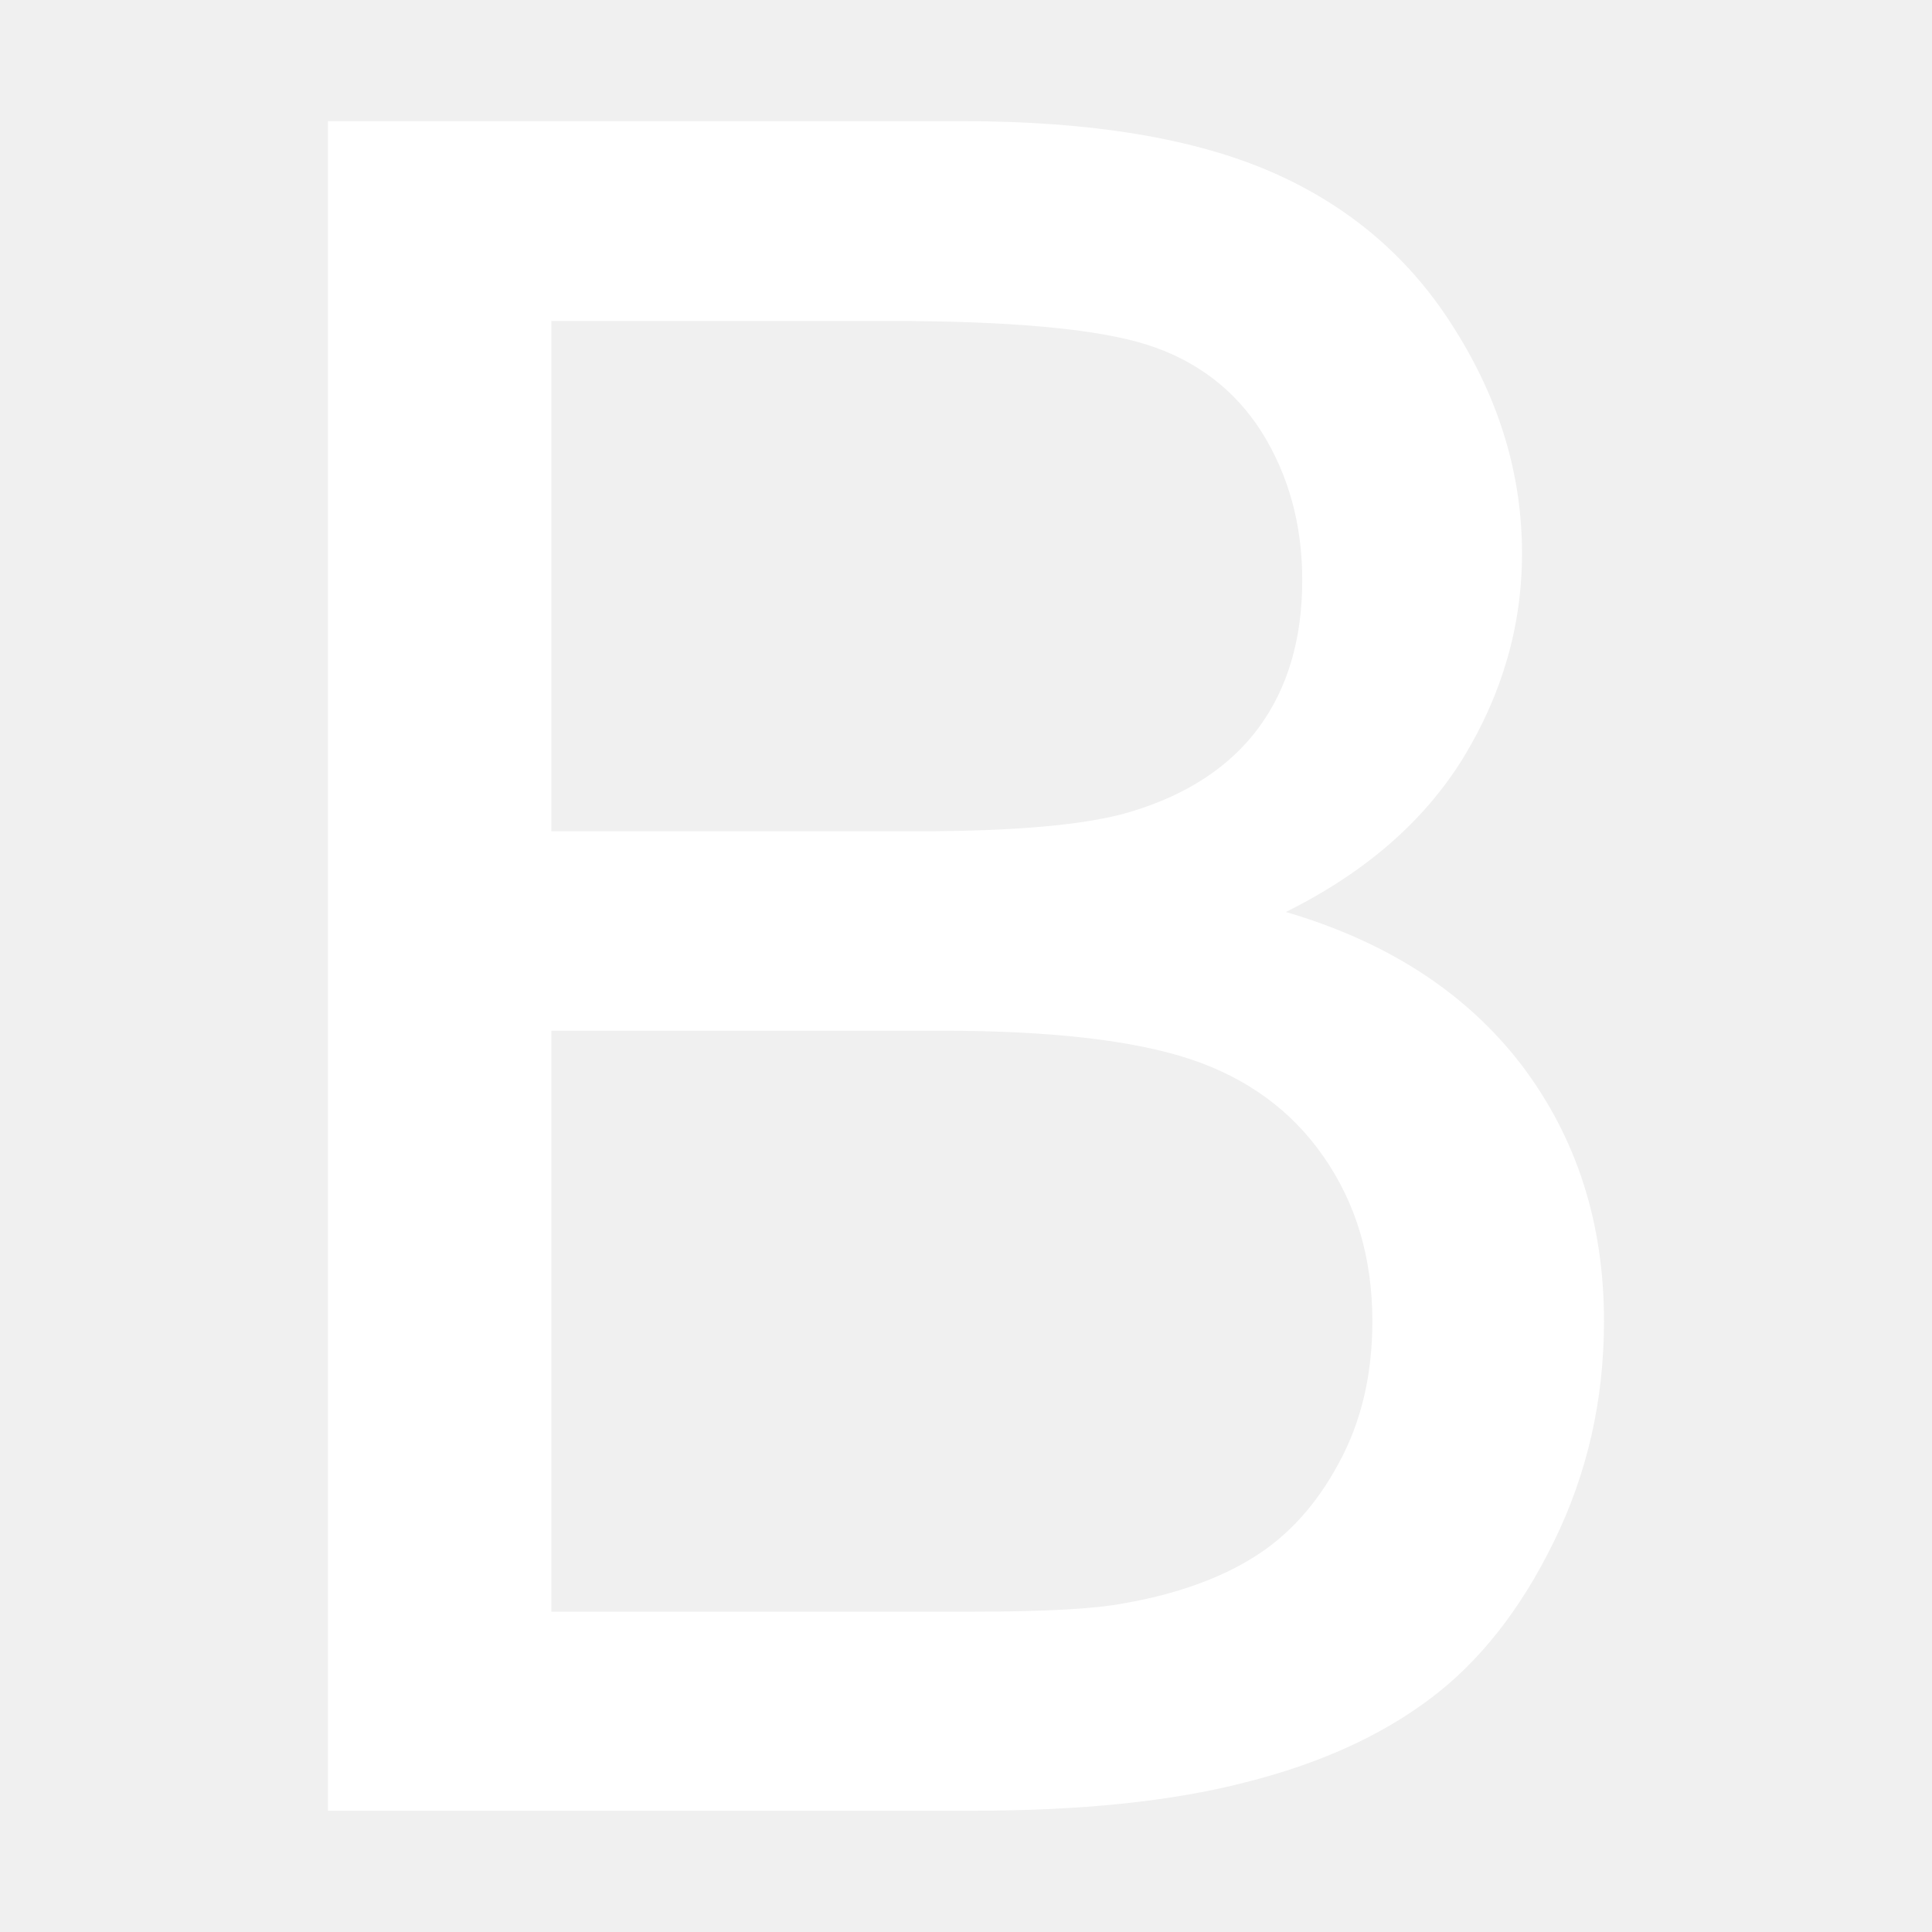
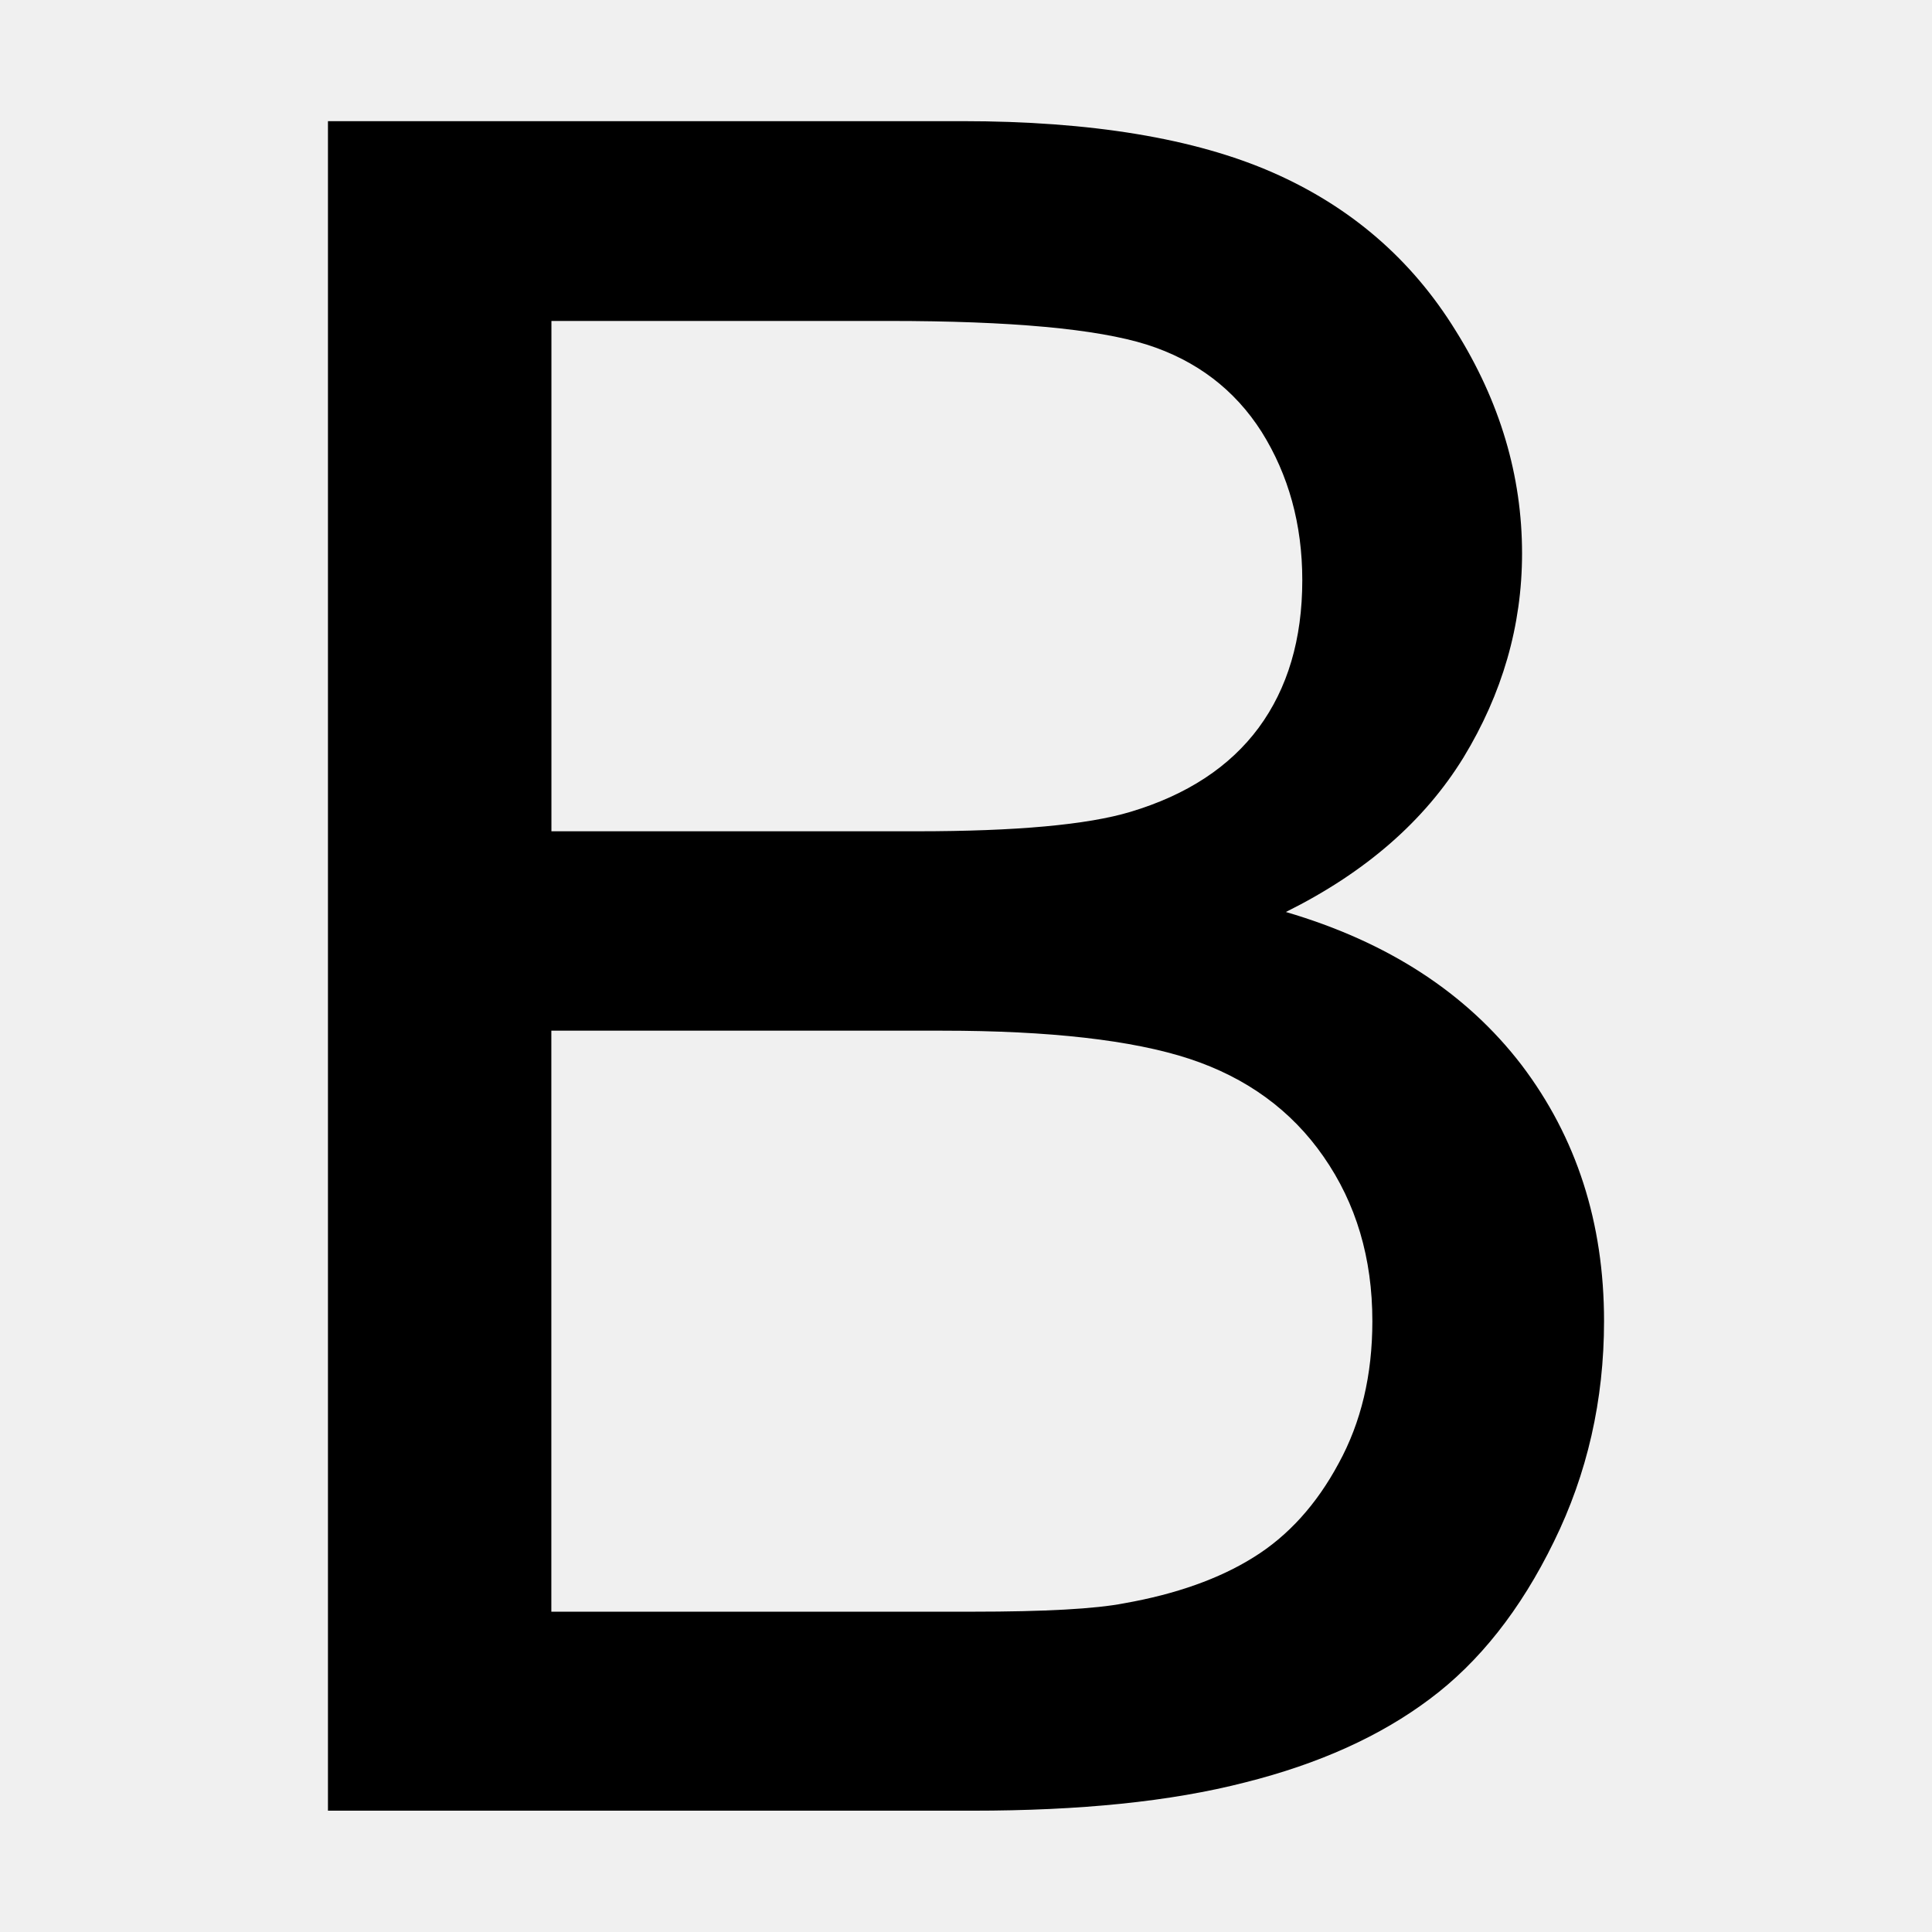
- <svg xmlns="http://www.w3.org/2000/svg" version="1.1" id="Layer_1" x="0px" y="0px" width="48px" height="48px" viewBox="-13 -14 48 48" enable-background="new -13 -14 48 48" xml:space="preserve">
-   <path fill="#FFFFFF" d="M-4.852,30.99v-41.98h15.756c3.199,0,5.775,0.426,7.711,1.274c1.936,0.849,3.457,2.158,4.547,3.927  c1.107,1.765,1.652,3.615,1.652,5.539c0,1.798-0.492,3.486-1.453,5.068c-0.975,1.586-2.449,2.864-4.414,3.84  c2.537,0.744,4.488,2.016,5.857,3.804c1.363,1.797,2.047,3.914,2.047,6.361c0,1.964-0.418,3.795-1.246,5.479  c-0.828,1.698-1.863,2.998-3.08,3.907c-1.227,0.923-2.756,1.614-4.592,2.075c-1.855,0.477-4.103,0.703-6.776,0.703h-16.01V30.99z   M0.698,6.653h9.083c2.465,0,4.233-0.161,5.301-0.482c1.412-0.423,2.471-1.122,3.188-2.09c0.719-0.976,1.084-2.198,1.084-3.666  c0-1.394-0.344-2.62-1.008-3.682c-0.67-1.055-1.629-1.782-2.857-2.172c-1.245-0.391-3.375-0.587-6.394-0.587H0.698V6.653z   M0.698,26.042h10.46c1.796,0,3.057-0.07,3.778-0.21c1.275-0.224,2.355-0.607,3.205-1.139c0.859-0.531,1.568-1.313,2.117-2.335  c0.559-1.021,0.838-2.194,0.838-3.536c0-1.566-0.404-2.922-1.211-4.083c-0.797-1.151-1.912-1.963-3.334-2.432  c-1.416-0.465-3.475-0.699-6.138-0.699H0.698V26.042z" />
+ <svg xmlns="http://www.w3.org/2000/svg" version="1.1" id="Layer_1" x="0px" y="0px" width="48px" height="48px" viewBox="0 0 48 48" enable-background="new 0 0 48 48" xml:space="preserve">
+   <path d="M8.148,44.99V3.01h15.756c3.199,0,5.775,0.426,7.712,1.274c1.936,0.849,3.456,2.158,4.547,3.927  c1.106,1.765,1.652,3.615,1.652,5.539c0,1.798-0.493,3.486-1.454,5.068c-0.975,1.586-2.448,2.864-4.414,3.84  c2.537,0.744,4.488,2.016,5.858,3.804c1.362,1.797,2.047,3.914,2.047,6.361c0,1.964-0.418,3.795-1.246,5.479  C37.778,40,36.743,41.3,35.525,42.209c-1.227,0.923-2.756,1.614-4.592,2.075c-1.854,0.477-4.103,0.702-6.775,0.702H8.147  L8.148,44.99L8.148,44.99z M13.699,20.653h9.082c2.466,0,4.233-0.161,5.302-0.482c1.412-0.423,2.471-1.122,3.188-2.09  c0.719-0.976,1.084-2.198,1.084-3.666c0-1.394-0.344-2.62-1.008-3.682c-0.67-1.055-1.629-1.782-2.857-2.172  c-1.244-0.391-3.375-0.587-6.394-0.587h-8.396V20.653z M13.699,40.042h10.46c1.796,0,3.057-0.069,3.777-0.21  c1.275-0.225,2.355-0.607,3.205-1.139c0.859-0.531,1.568-1.313,2.117-2.336c0.559-1.021,0.838-2.193,0.838-3.535  c0-1.566-0.404-2.922-1.211-4.083c-0.797-1.151-1.912-1.964-3.334-2.433c-1.416-0.465-3.475-0.699-6.138-0.699h-9.715V40.042z" />
</svg>
